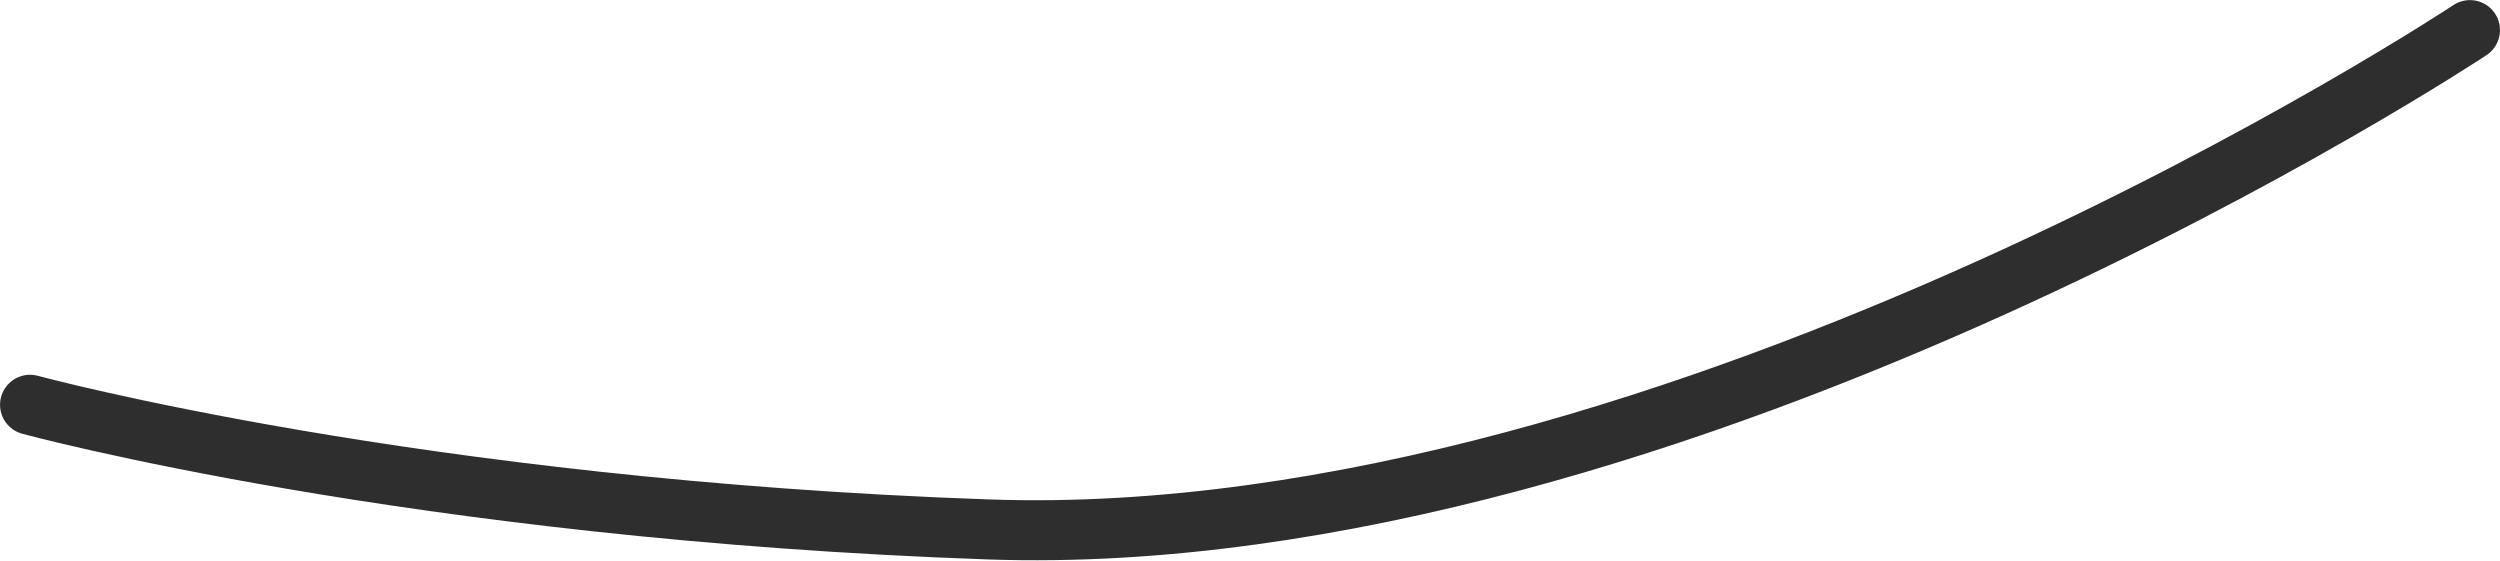
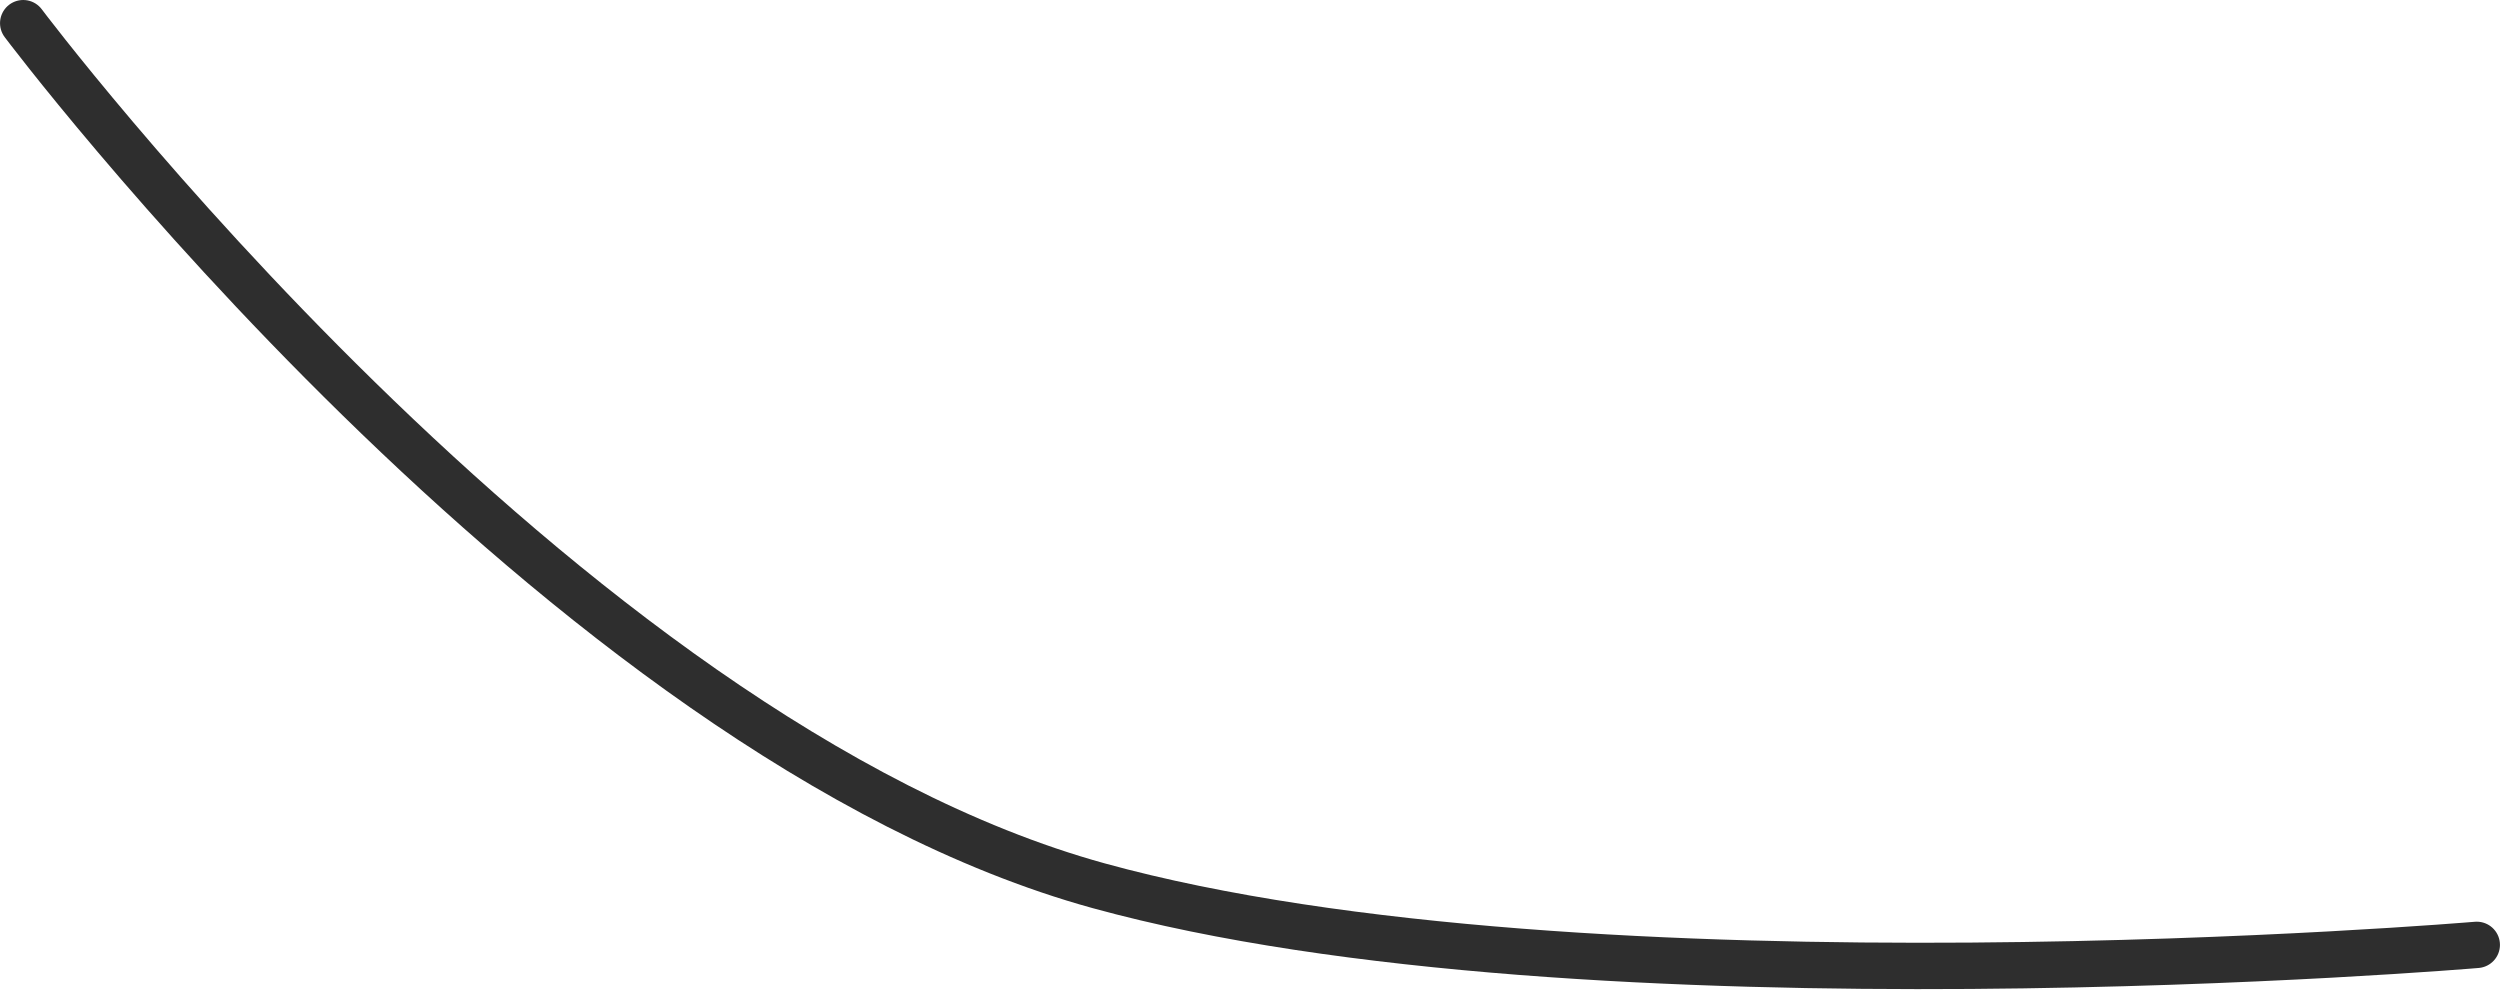
- <svg xmlns="http://www.w3.org/2000/svg" width="93.434" height="20.937" viewBox="0 0 26.369 5.909" version="1.1" id="svg1" xml:space="preserve">
+ <svg xmlns="http://www.w3.org/2000/svg" width="120.944" height="47.853" viewBox="0 0 34.133 13.505" version="1.1" id="svg1" xml:space="preserve">
  <defs id="defs1" />
-   <g id="layer1" transform="translate(-90.64978,-49.01278)">
-     <g id="g538" transform="translate(208.8444,6.773333)">
-       <path style="fill:none;fill-rule:evenodd;stroke:#2e2e2e;stroke-width:0.633;stroke-linecap:round;stroke-linejoin:miter;stroke-dasharray:none;stroke-opacity:1" d="m -117.878,46.509 c 0,0 4.068,1.106 10.113,1.315 7.299,0.252 15.623,-5.267 15.623,-5.267" id="path308" />
-     </g>
+   <g id="layer1" transform="translate(-76.84716,-67.17164)">
+     <path style="fill:none;fill-rule:evenodd;stroke:#2e2e2e;stroke-width:0.633;stroke-linecap:round;stroke-linejoin:miter;stroke-dasharray:none;stroke-opacity:1" d="m 77.164,67.488 c 0,0 7.322,9.748 14.684,11.777 6.667,1.837 18.815,0.807 18.815,0.807" id="path560" />
  </g>
</svg>
